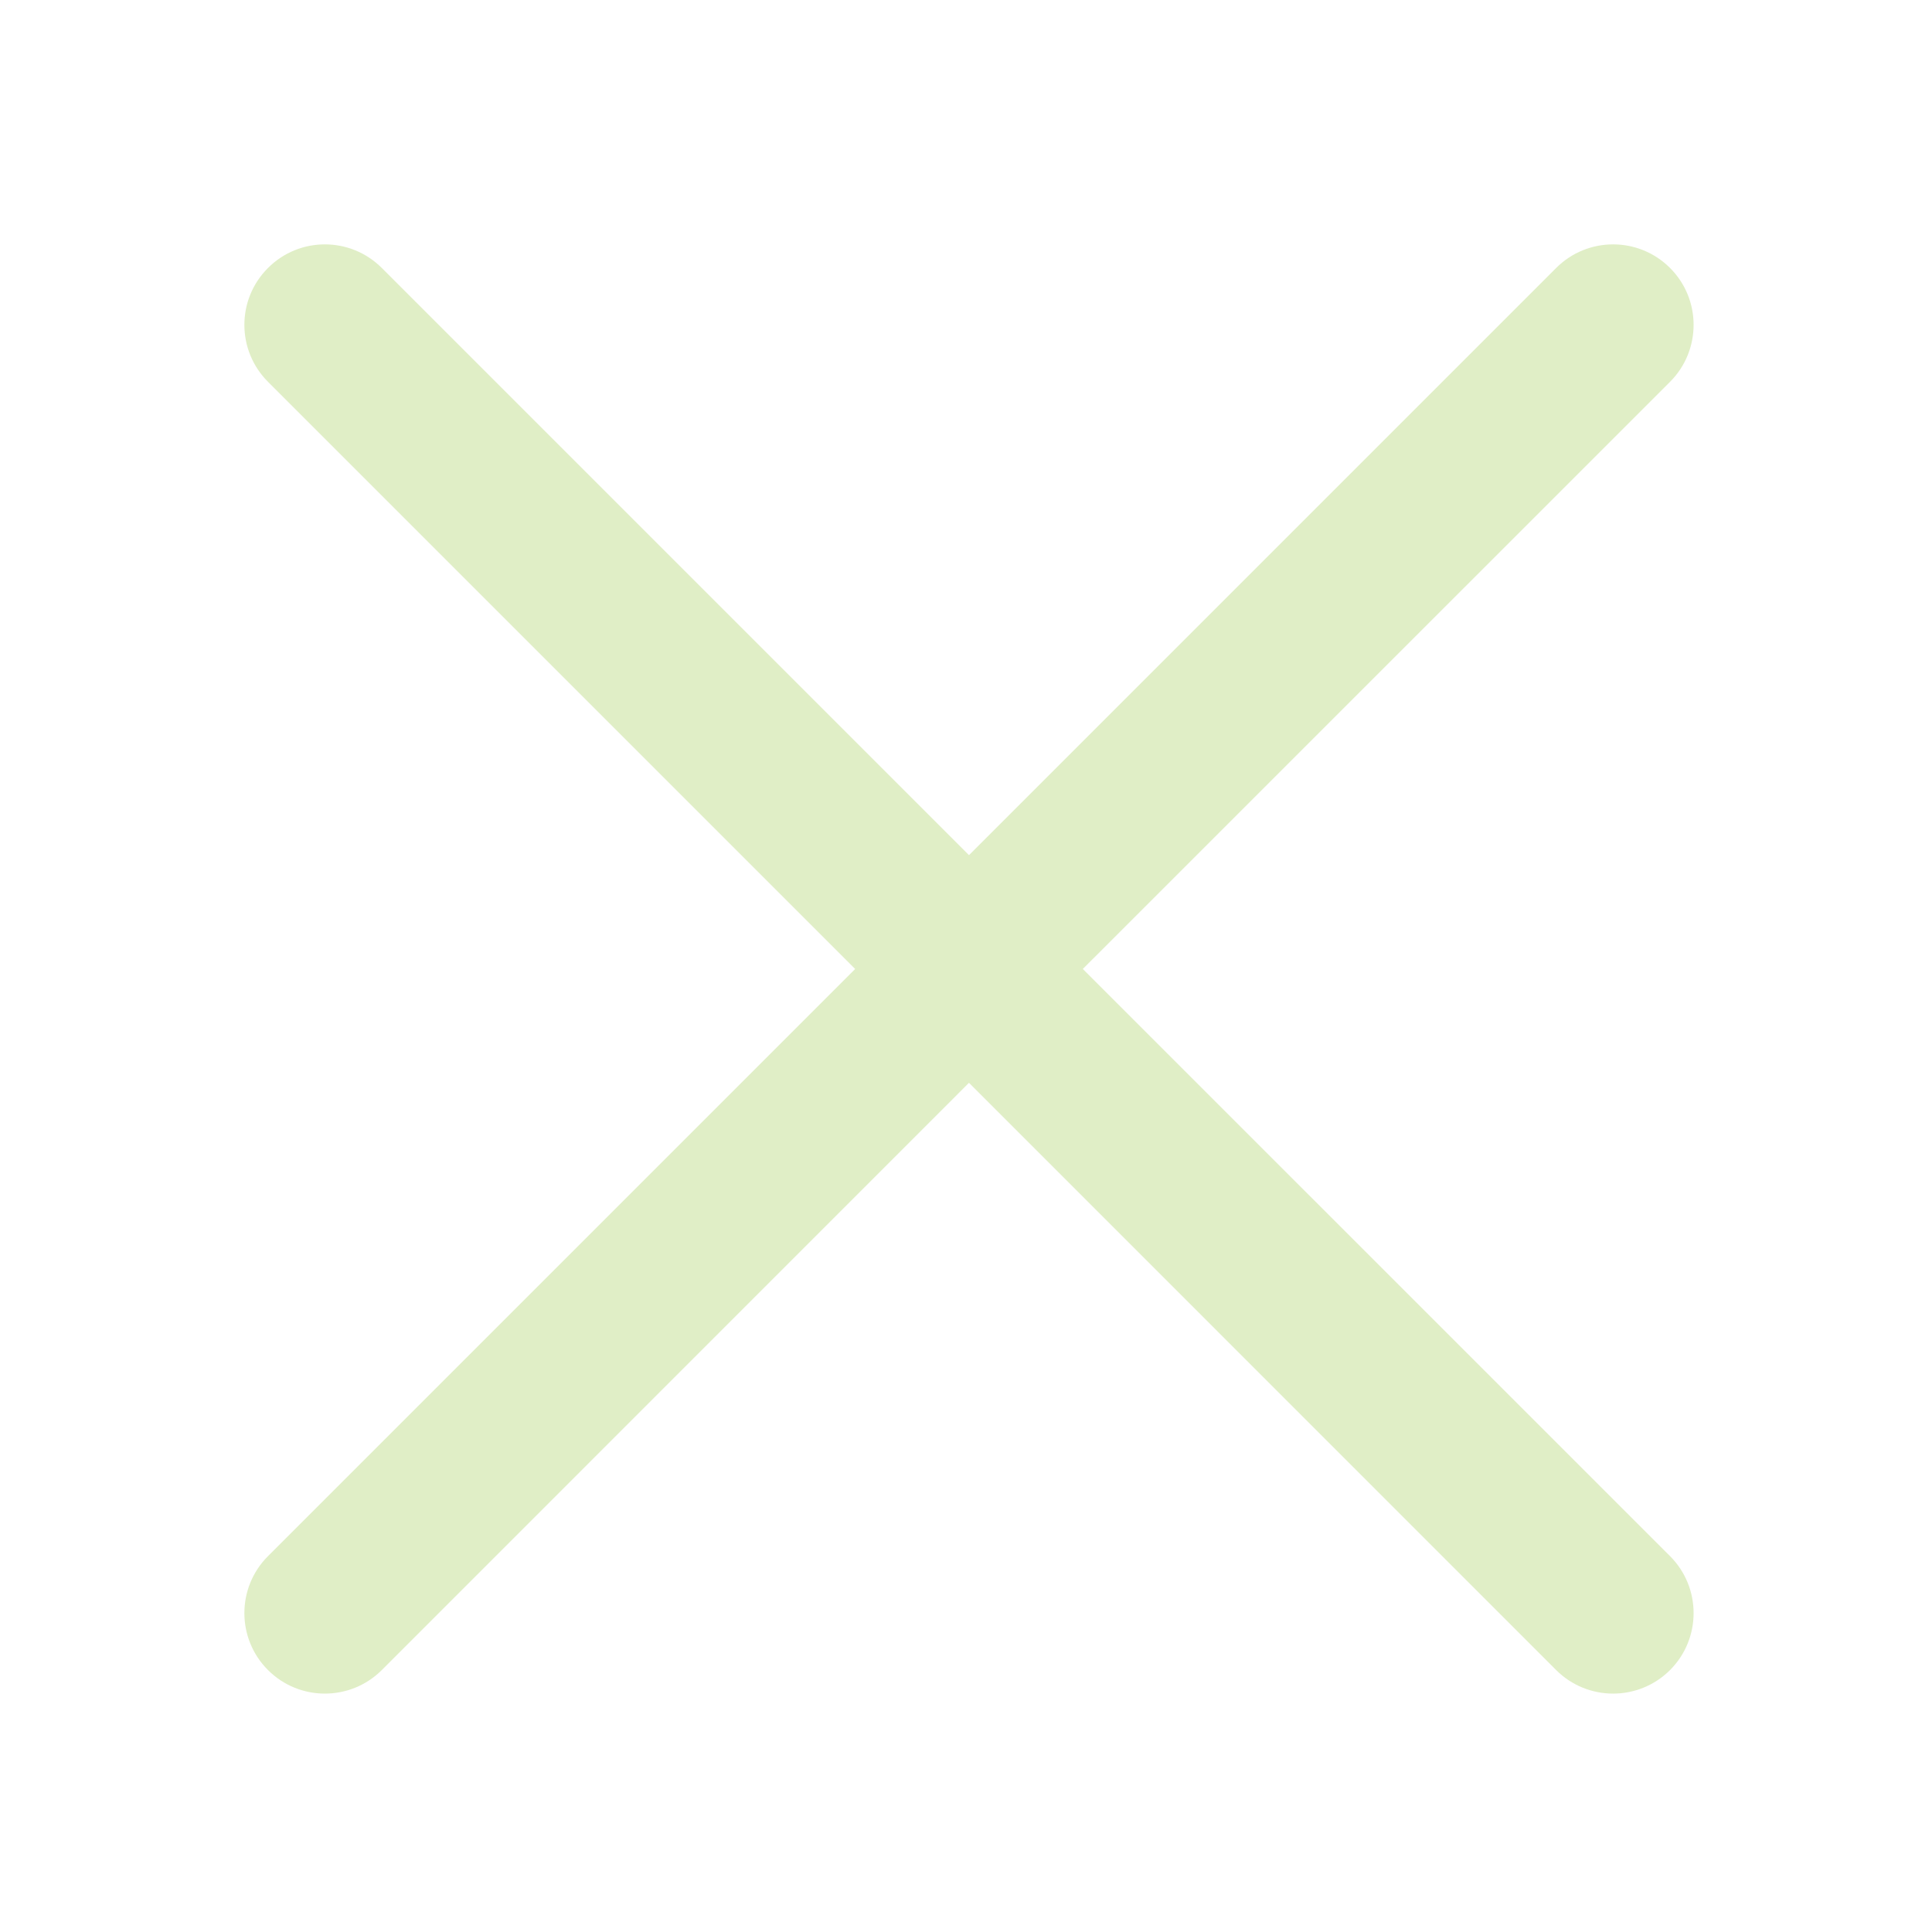
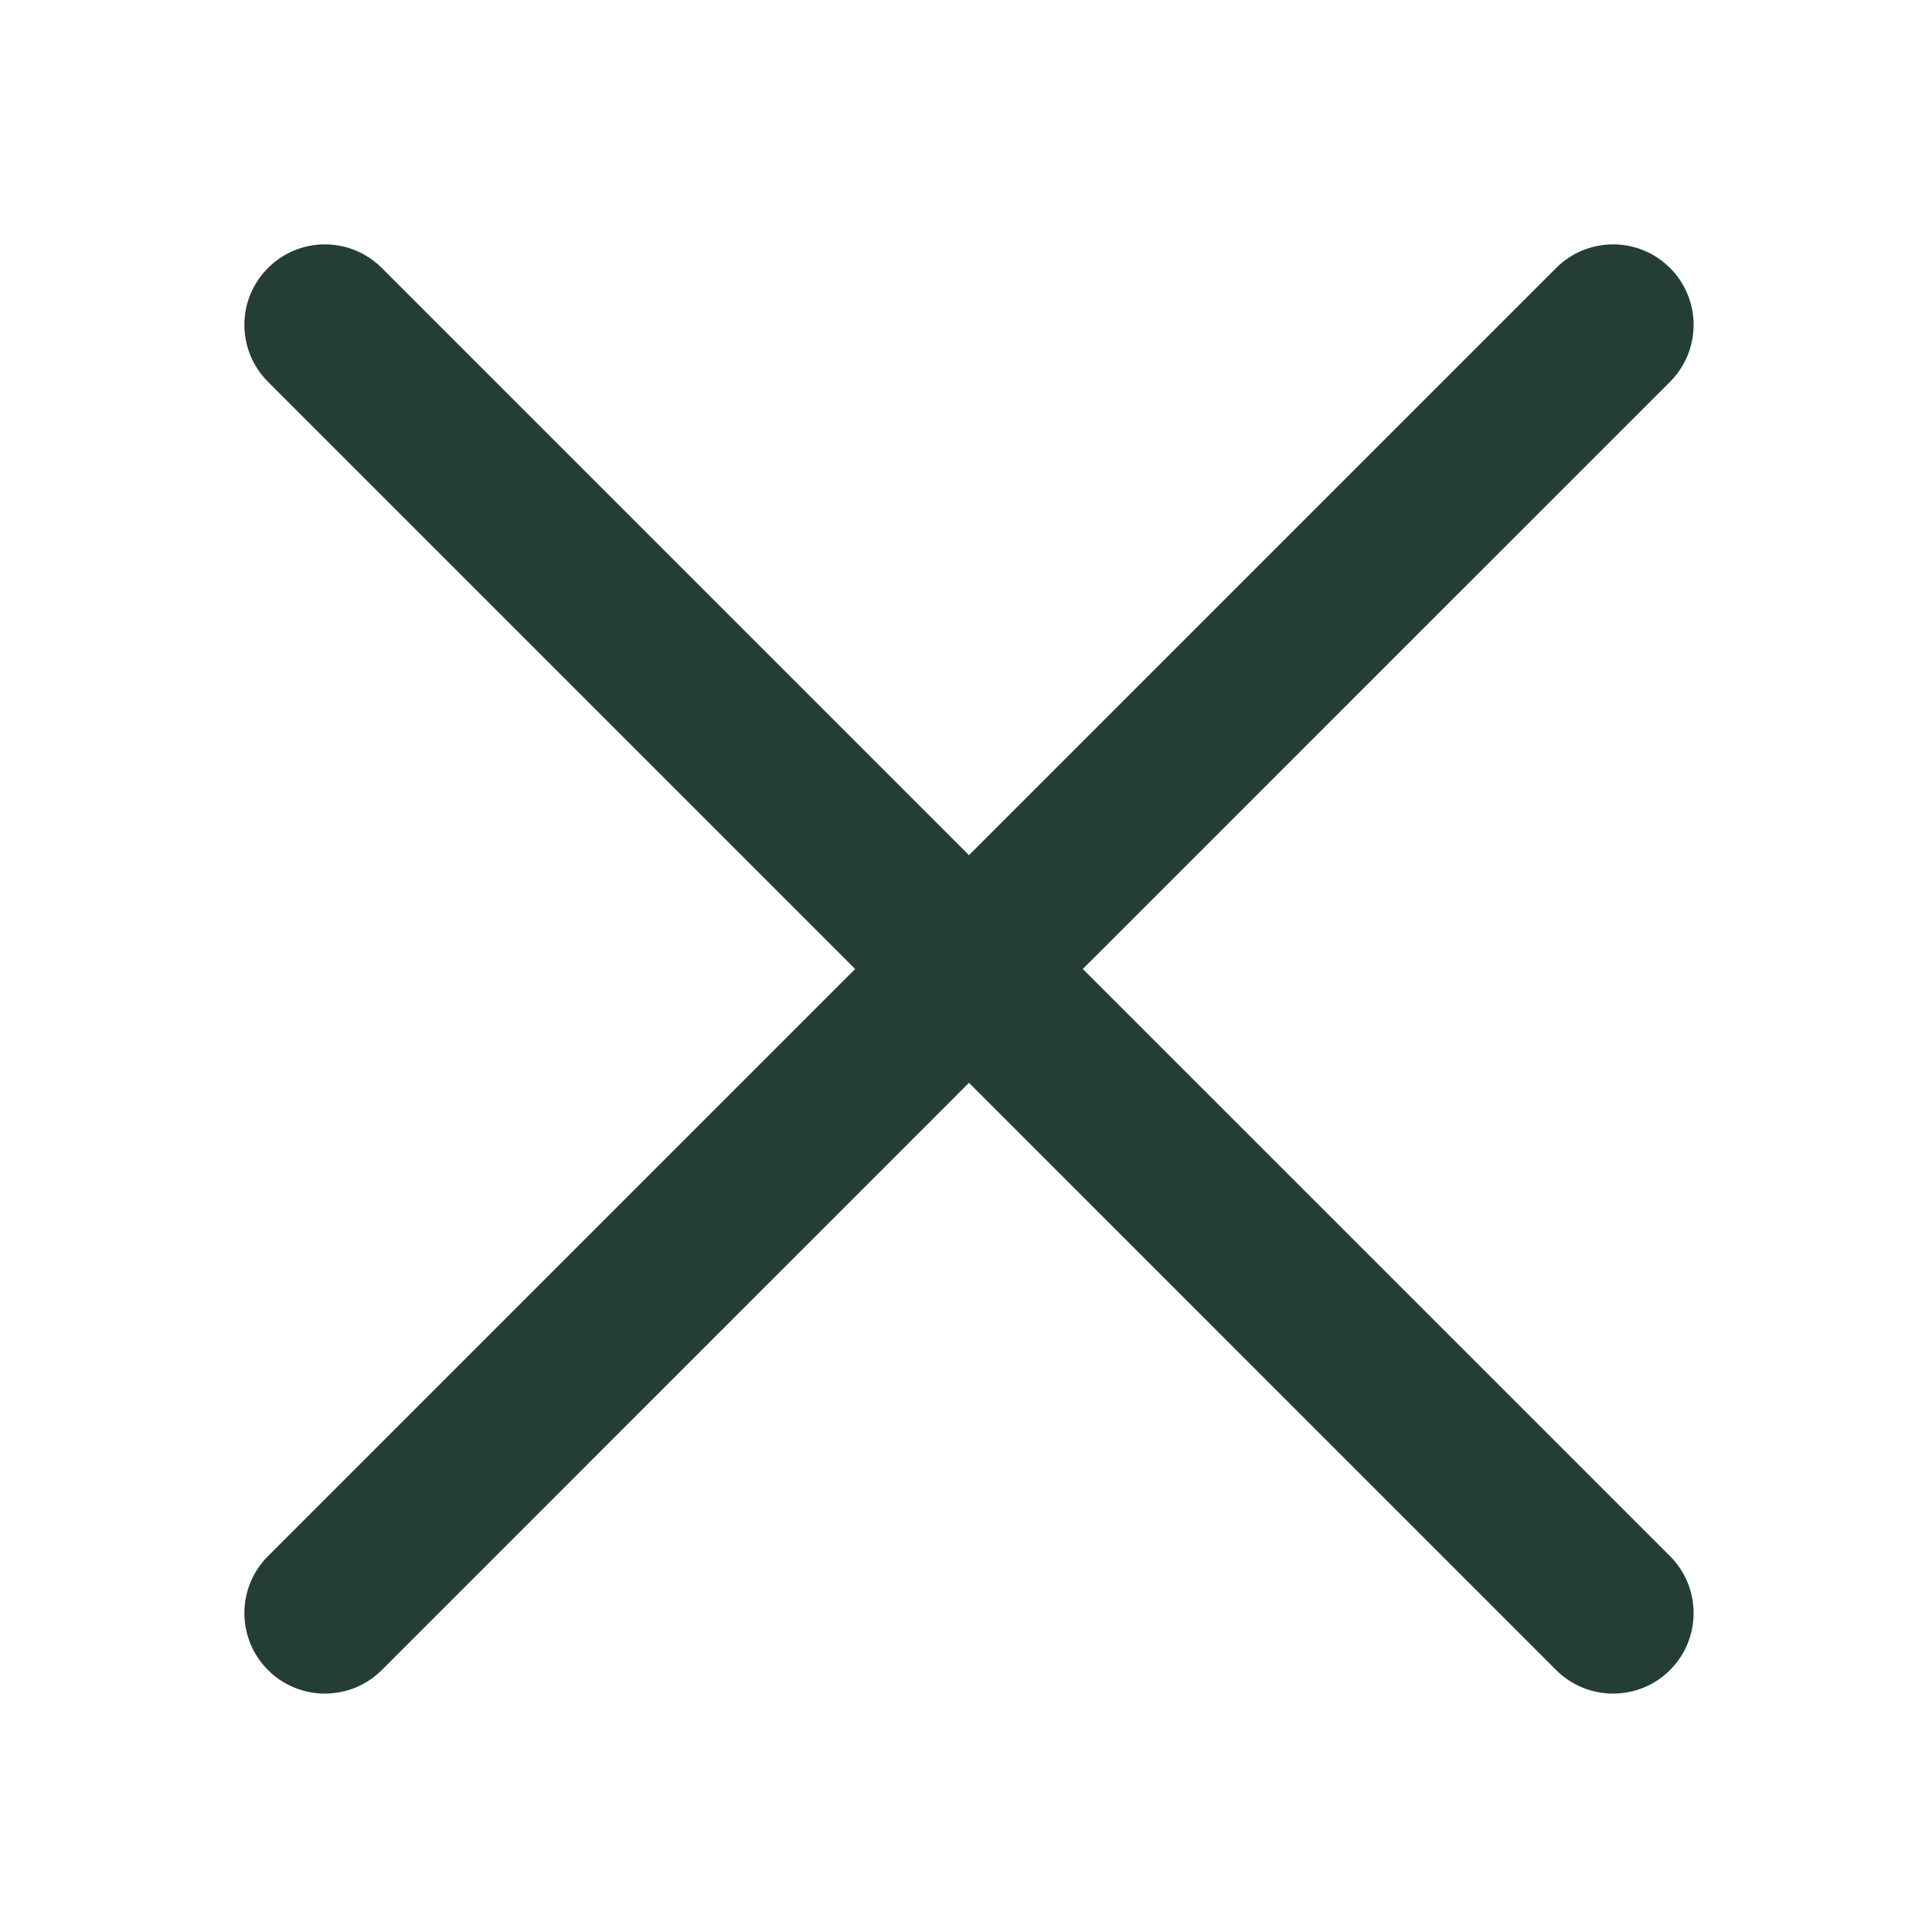
<svg xmlns="http://www.w3.org/2000/svg" width="800px" height="800px" viewBox="0 0 24 24" fill="none">
  <g id="SVGRepo_bgCarrier" stroke-width="0" />
  <g id="SVGRepo_tracerCarrier" stroke-linecap="round" stroke-linejoin="round" />
  <g id="SVGRepo_iconCarrier">
-     <path d="M20.746 3.329C20.355 2.938 19.722 2.938 19.331 3.329L12.037 10.623L4.743 3.329C4.352 2.938 3.719 2.938 3.329 3.329C2.938 3.719 2.938 4.352 3.329 4.743L10.623 12.037L3.329 19.331C2.938 19.722 2.938 20.355 3.329 20.746C3.719 21.136 4.352 21.136 4.743 20.746L12.037 13.451L19.331 20.746C19.722 21.136 20.355 21.136 20.746 20.746C21.136 20.355 21.136 19.722 20.746 19.331L13.451 12.037L20.746 4.743C21.136 4.352 21.136 3.719 20.746 3.329Z" fill="#E0EEC6" />
+     <path d="M20.746 3.329C20.355 2.938 19.722 2.938 19.331 3.329L12.037 10.623L4.743 3.329C4.352 2.938 3.719 2.938 3.329 3.329C2.938 3.719 2.938 4.352 3.329 4.743L10.623 12.037L3.329 19.331C2.938 19.722 2.938 20.355 3.329 20.746C3.719 21.136 4.352 21.136 4.743 20.746L12.037 13.451L19.331 20.746C19.722 21.136 20.355 21.136 20.746 20.746C21.136 20.355 21.136 19.722 20.746 19.331L13.451 12.037L20.746 4.743C21.136 4.352 21.136 3.719 20.746 3.329Z" fill="#243E36" />
  </g>
</svg>
